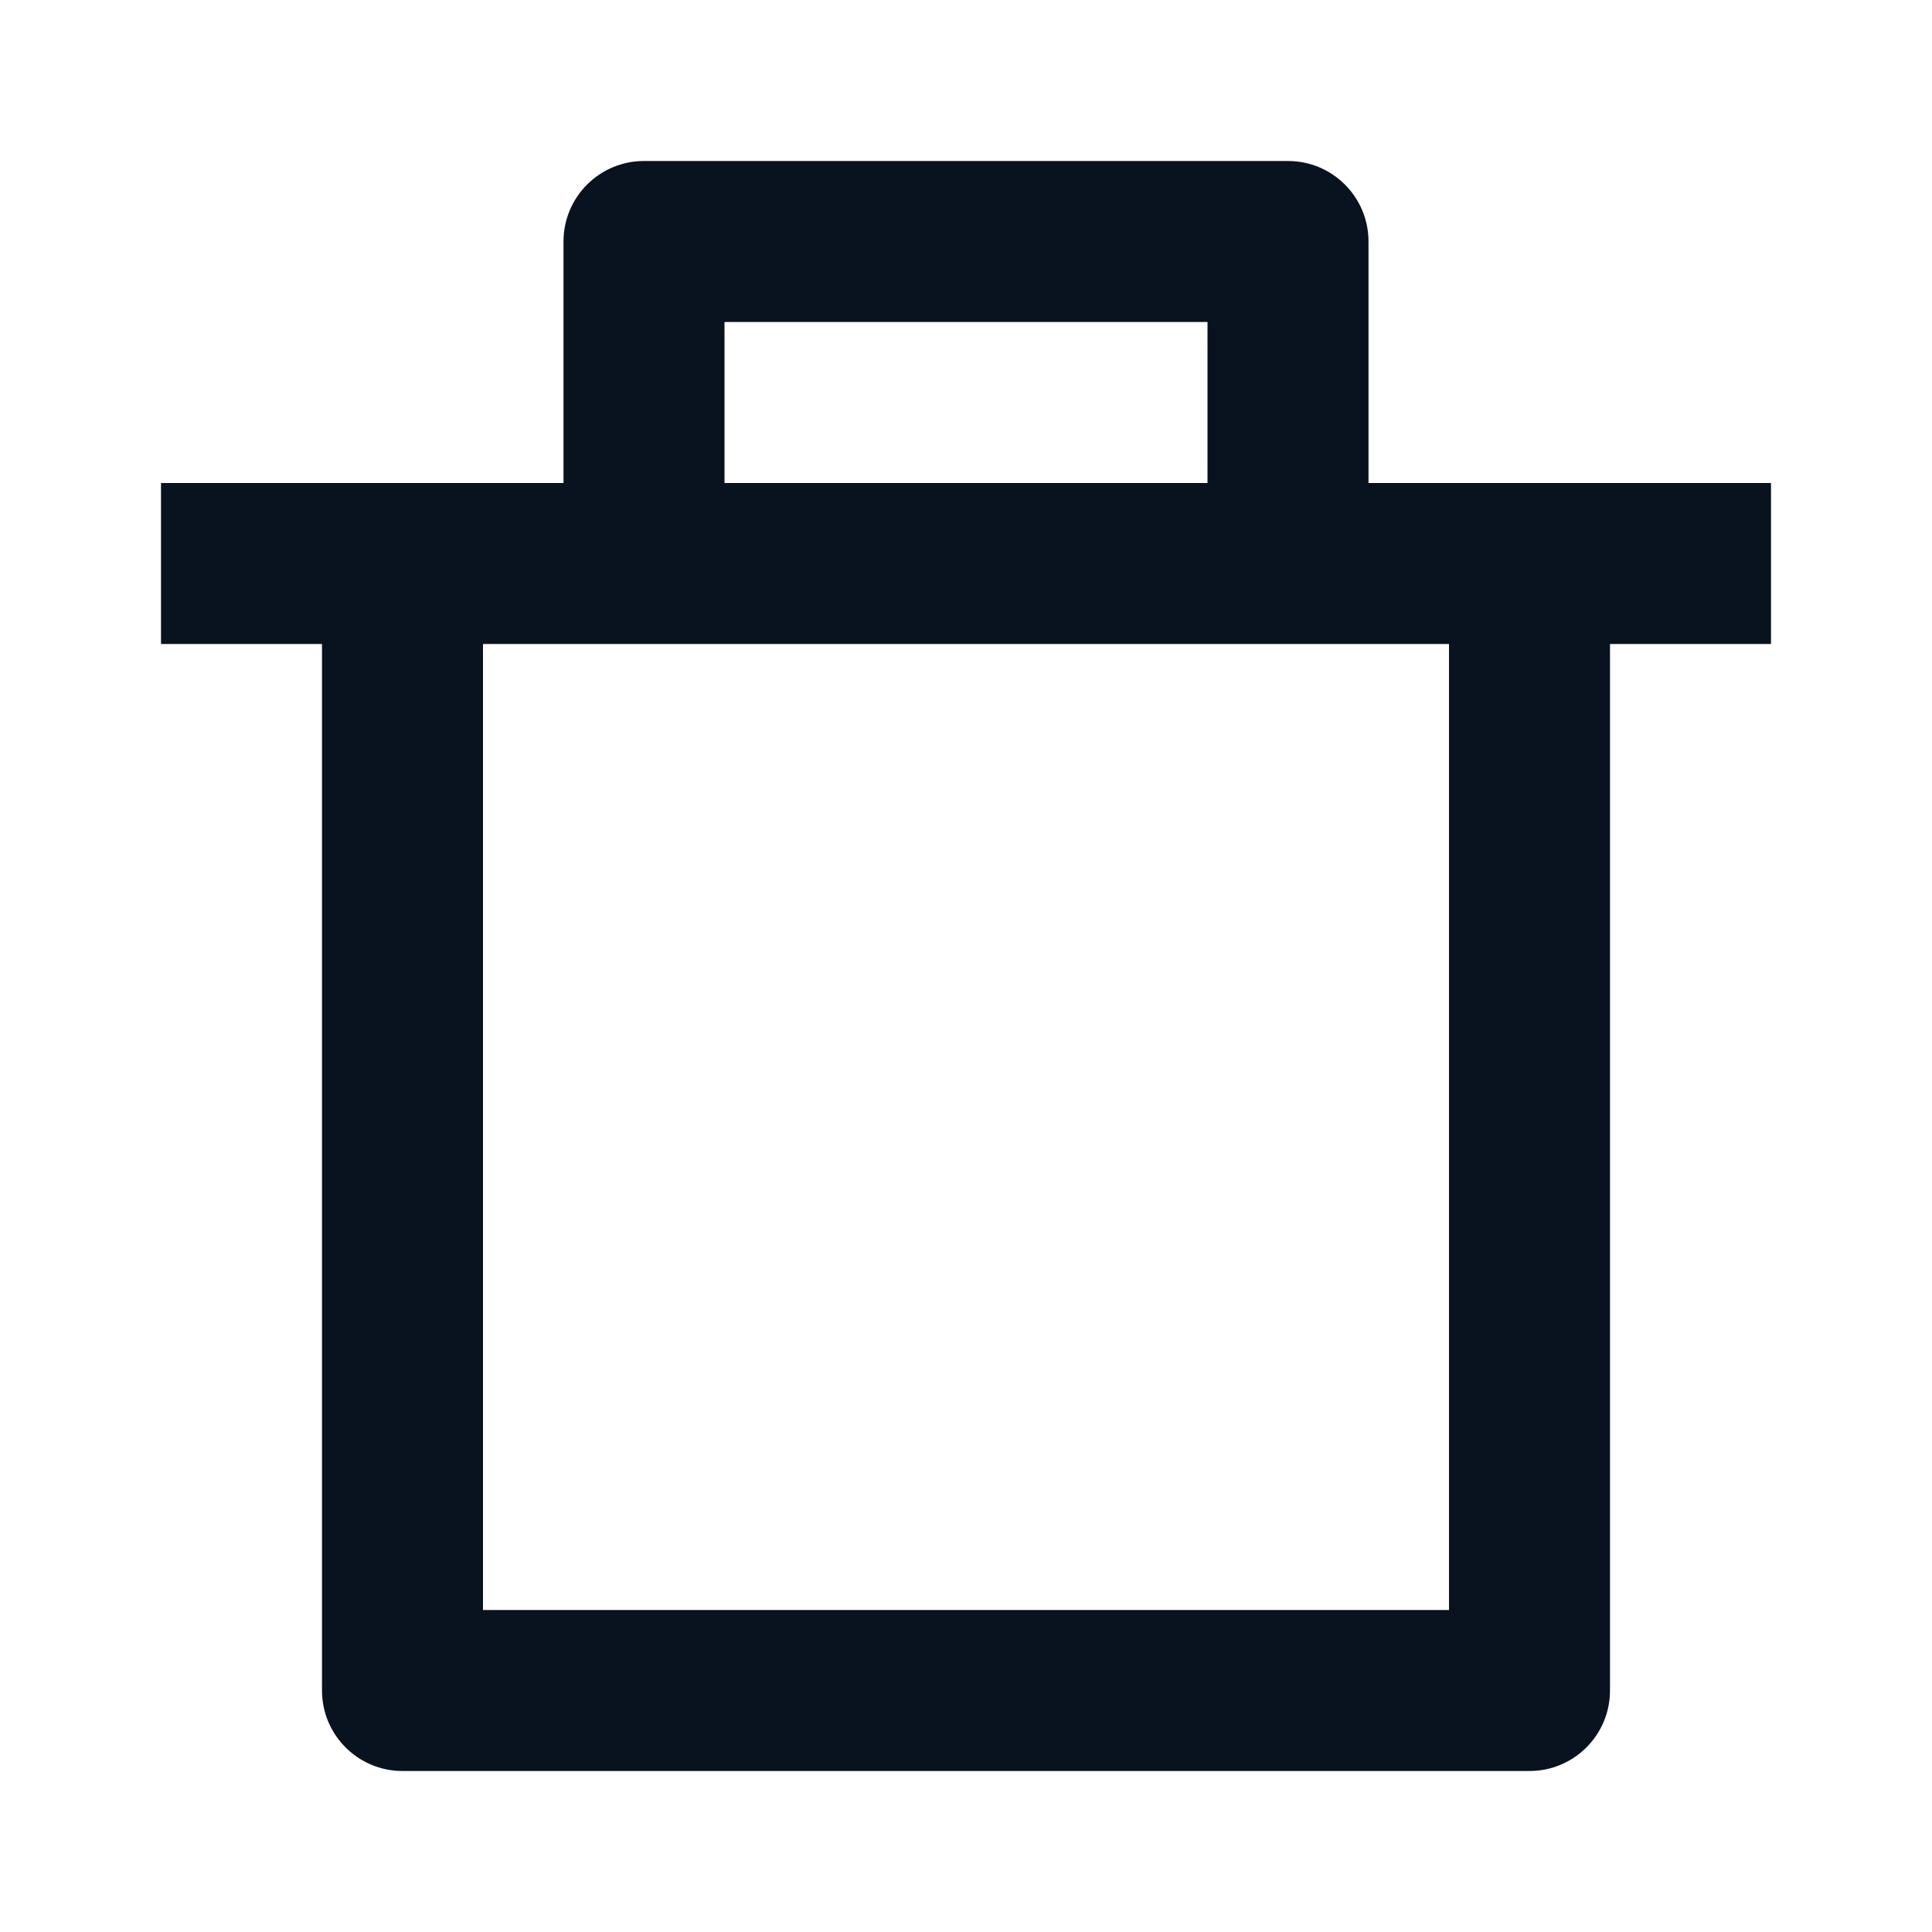
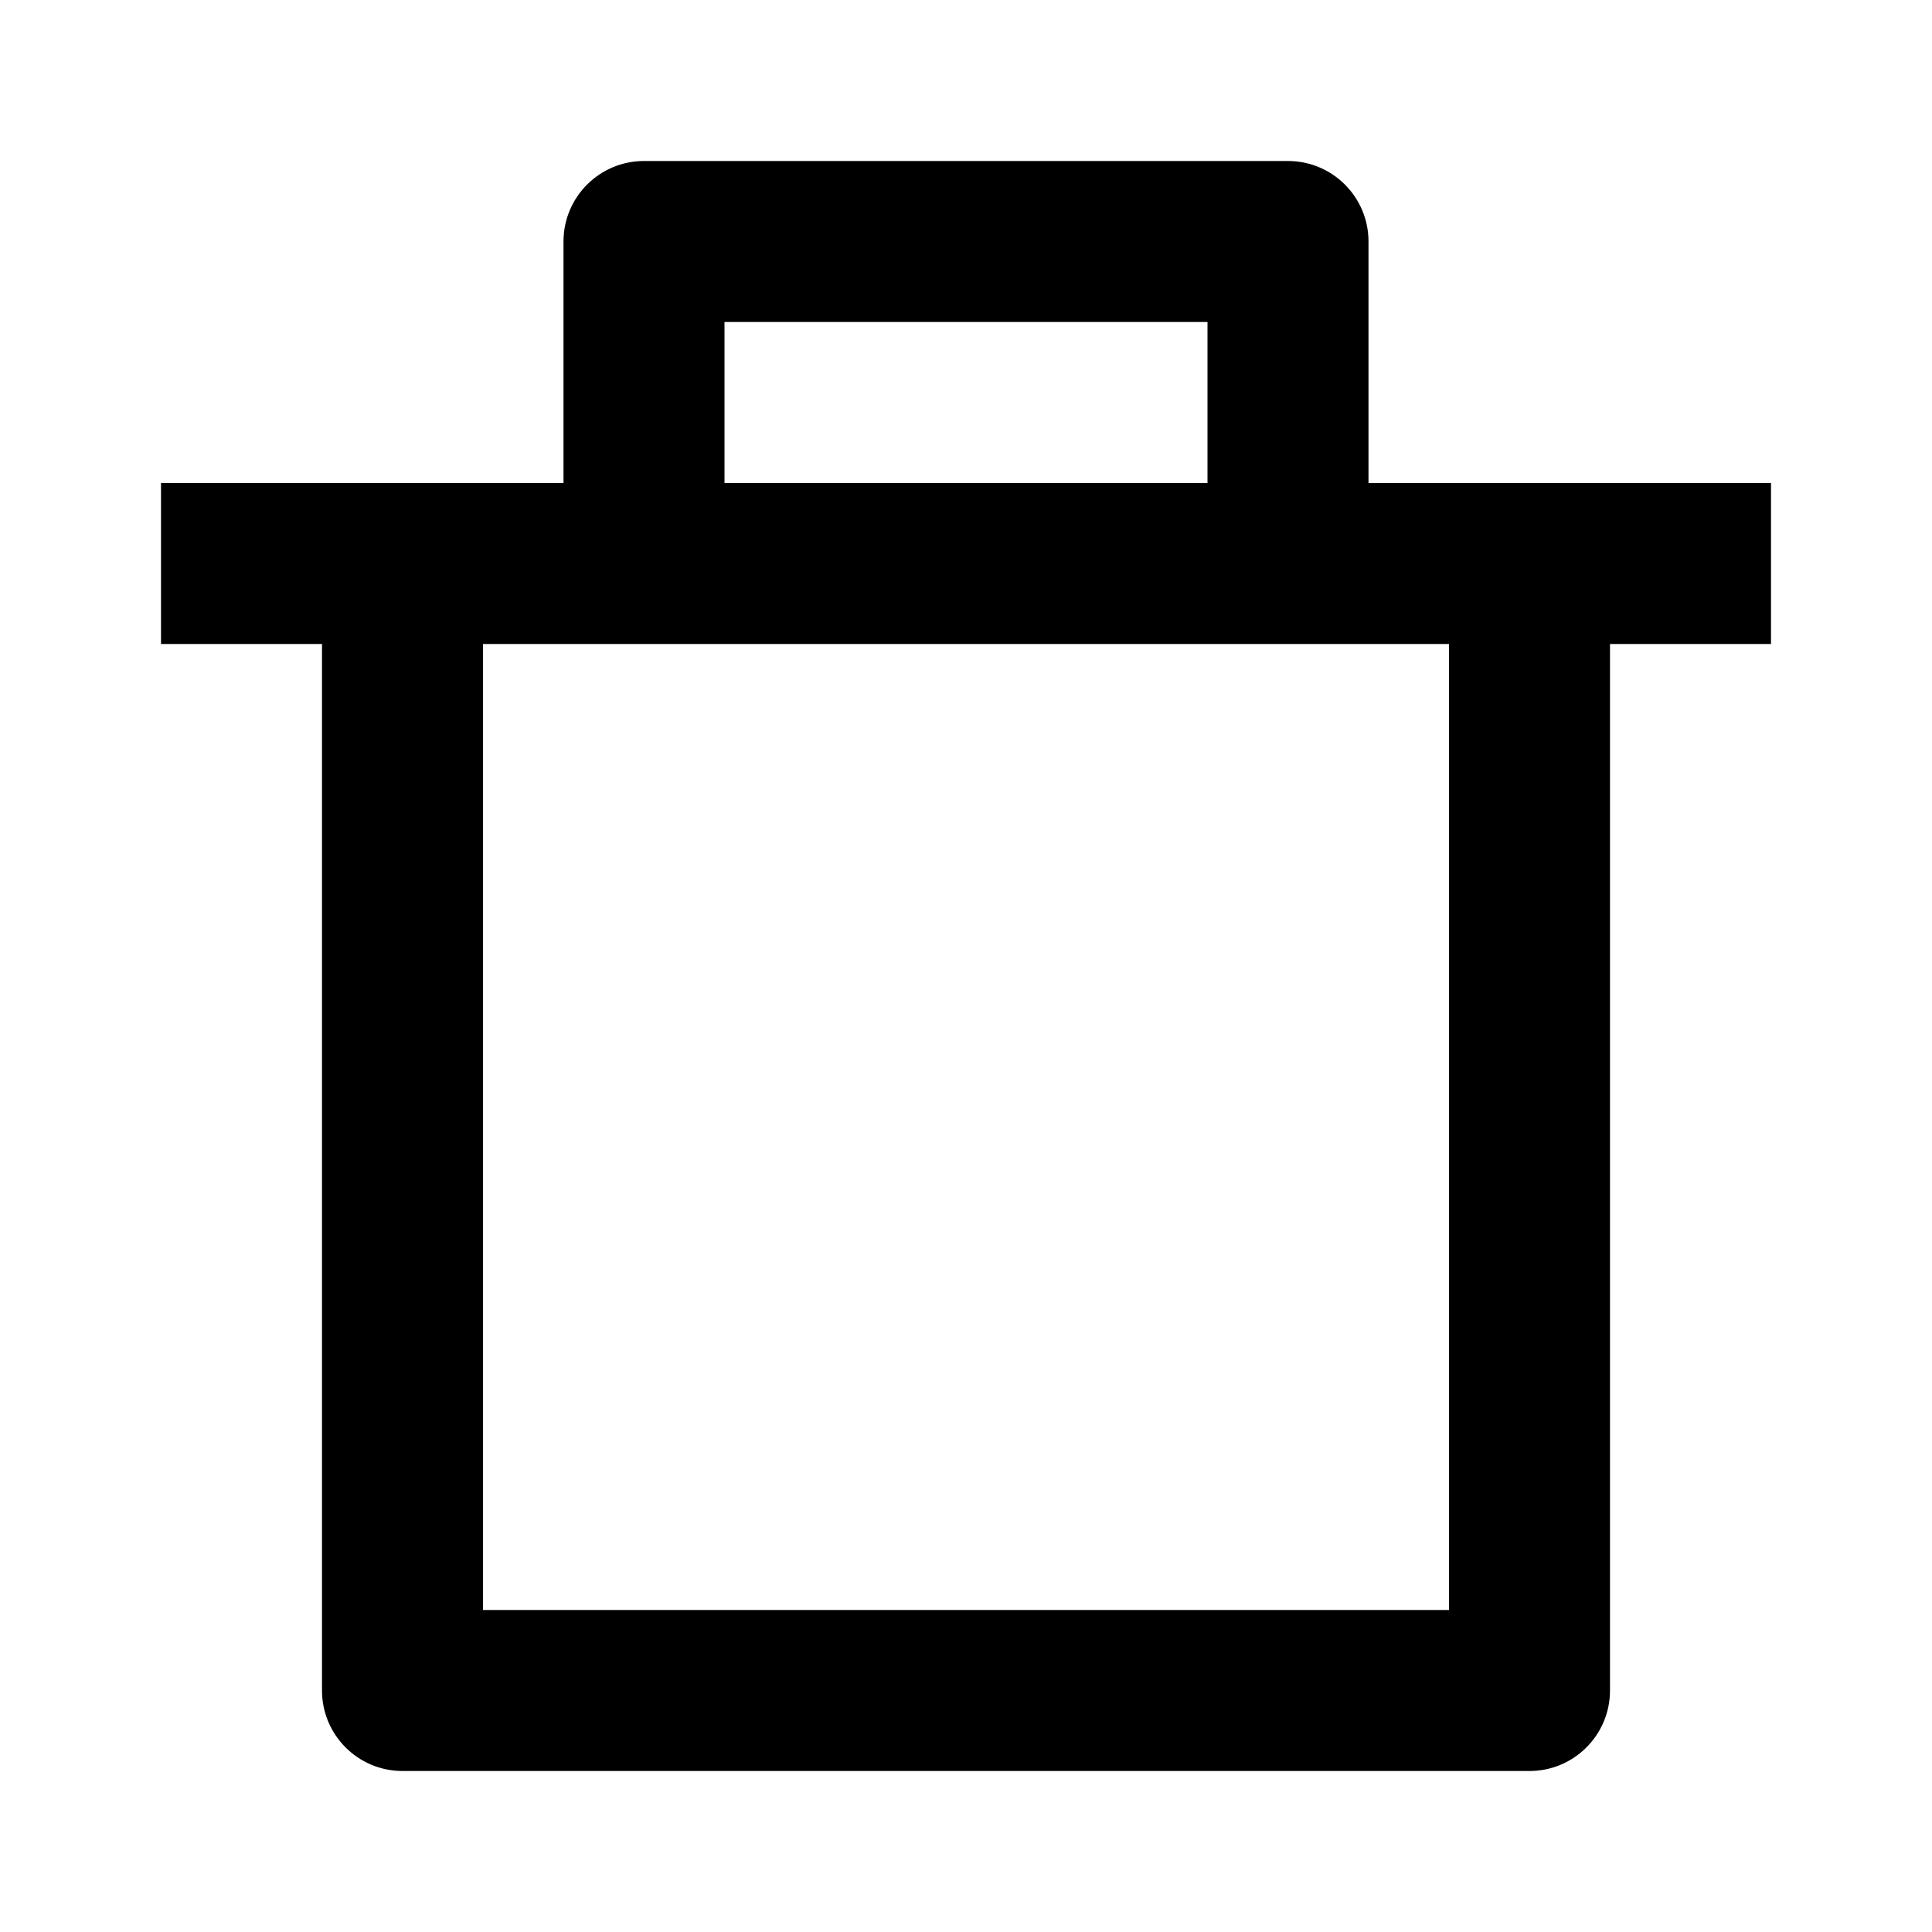
<svg xmlns="http://www.w3.org/2000/svg" fill="none" viewBox="0 0 24 24">
  <g clip-path="url(#a)">
-     <path fill="#09121F" d="M17 6h5v2h-2v13a1 1 0 0 1-1 1H5a1 1 0 0 1-1-1V8H2V6h5V3a1 1 0 0 1 1-1h8a1 1 0 0 1 1 1zm1 2H6v12h12zM9 4v2h6V4z" />
+     <path fill="currentColor" d="M17 6h5v2h-2v13a1 1 0 0 1-1 1H5a1 1 0 0 1-1-1V8H2V6h5V3a1 1 0 0 1 1-1h8a1 1 0 0 1 1 1zm1 2H6v12h12zM9 4v2h6V4z" />
  </g>
</svg>
